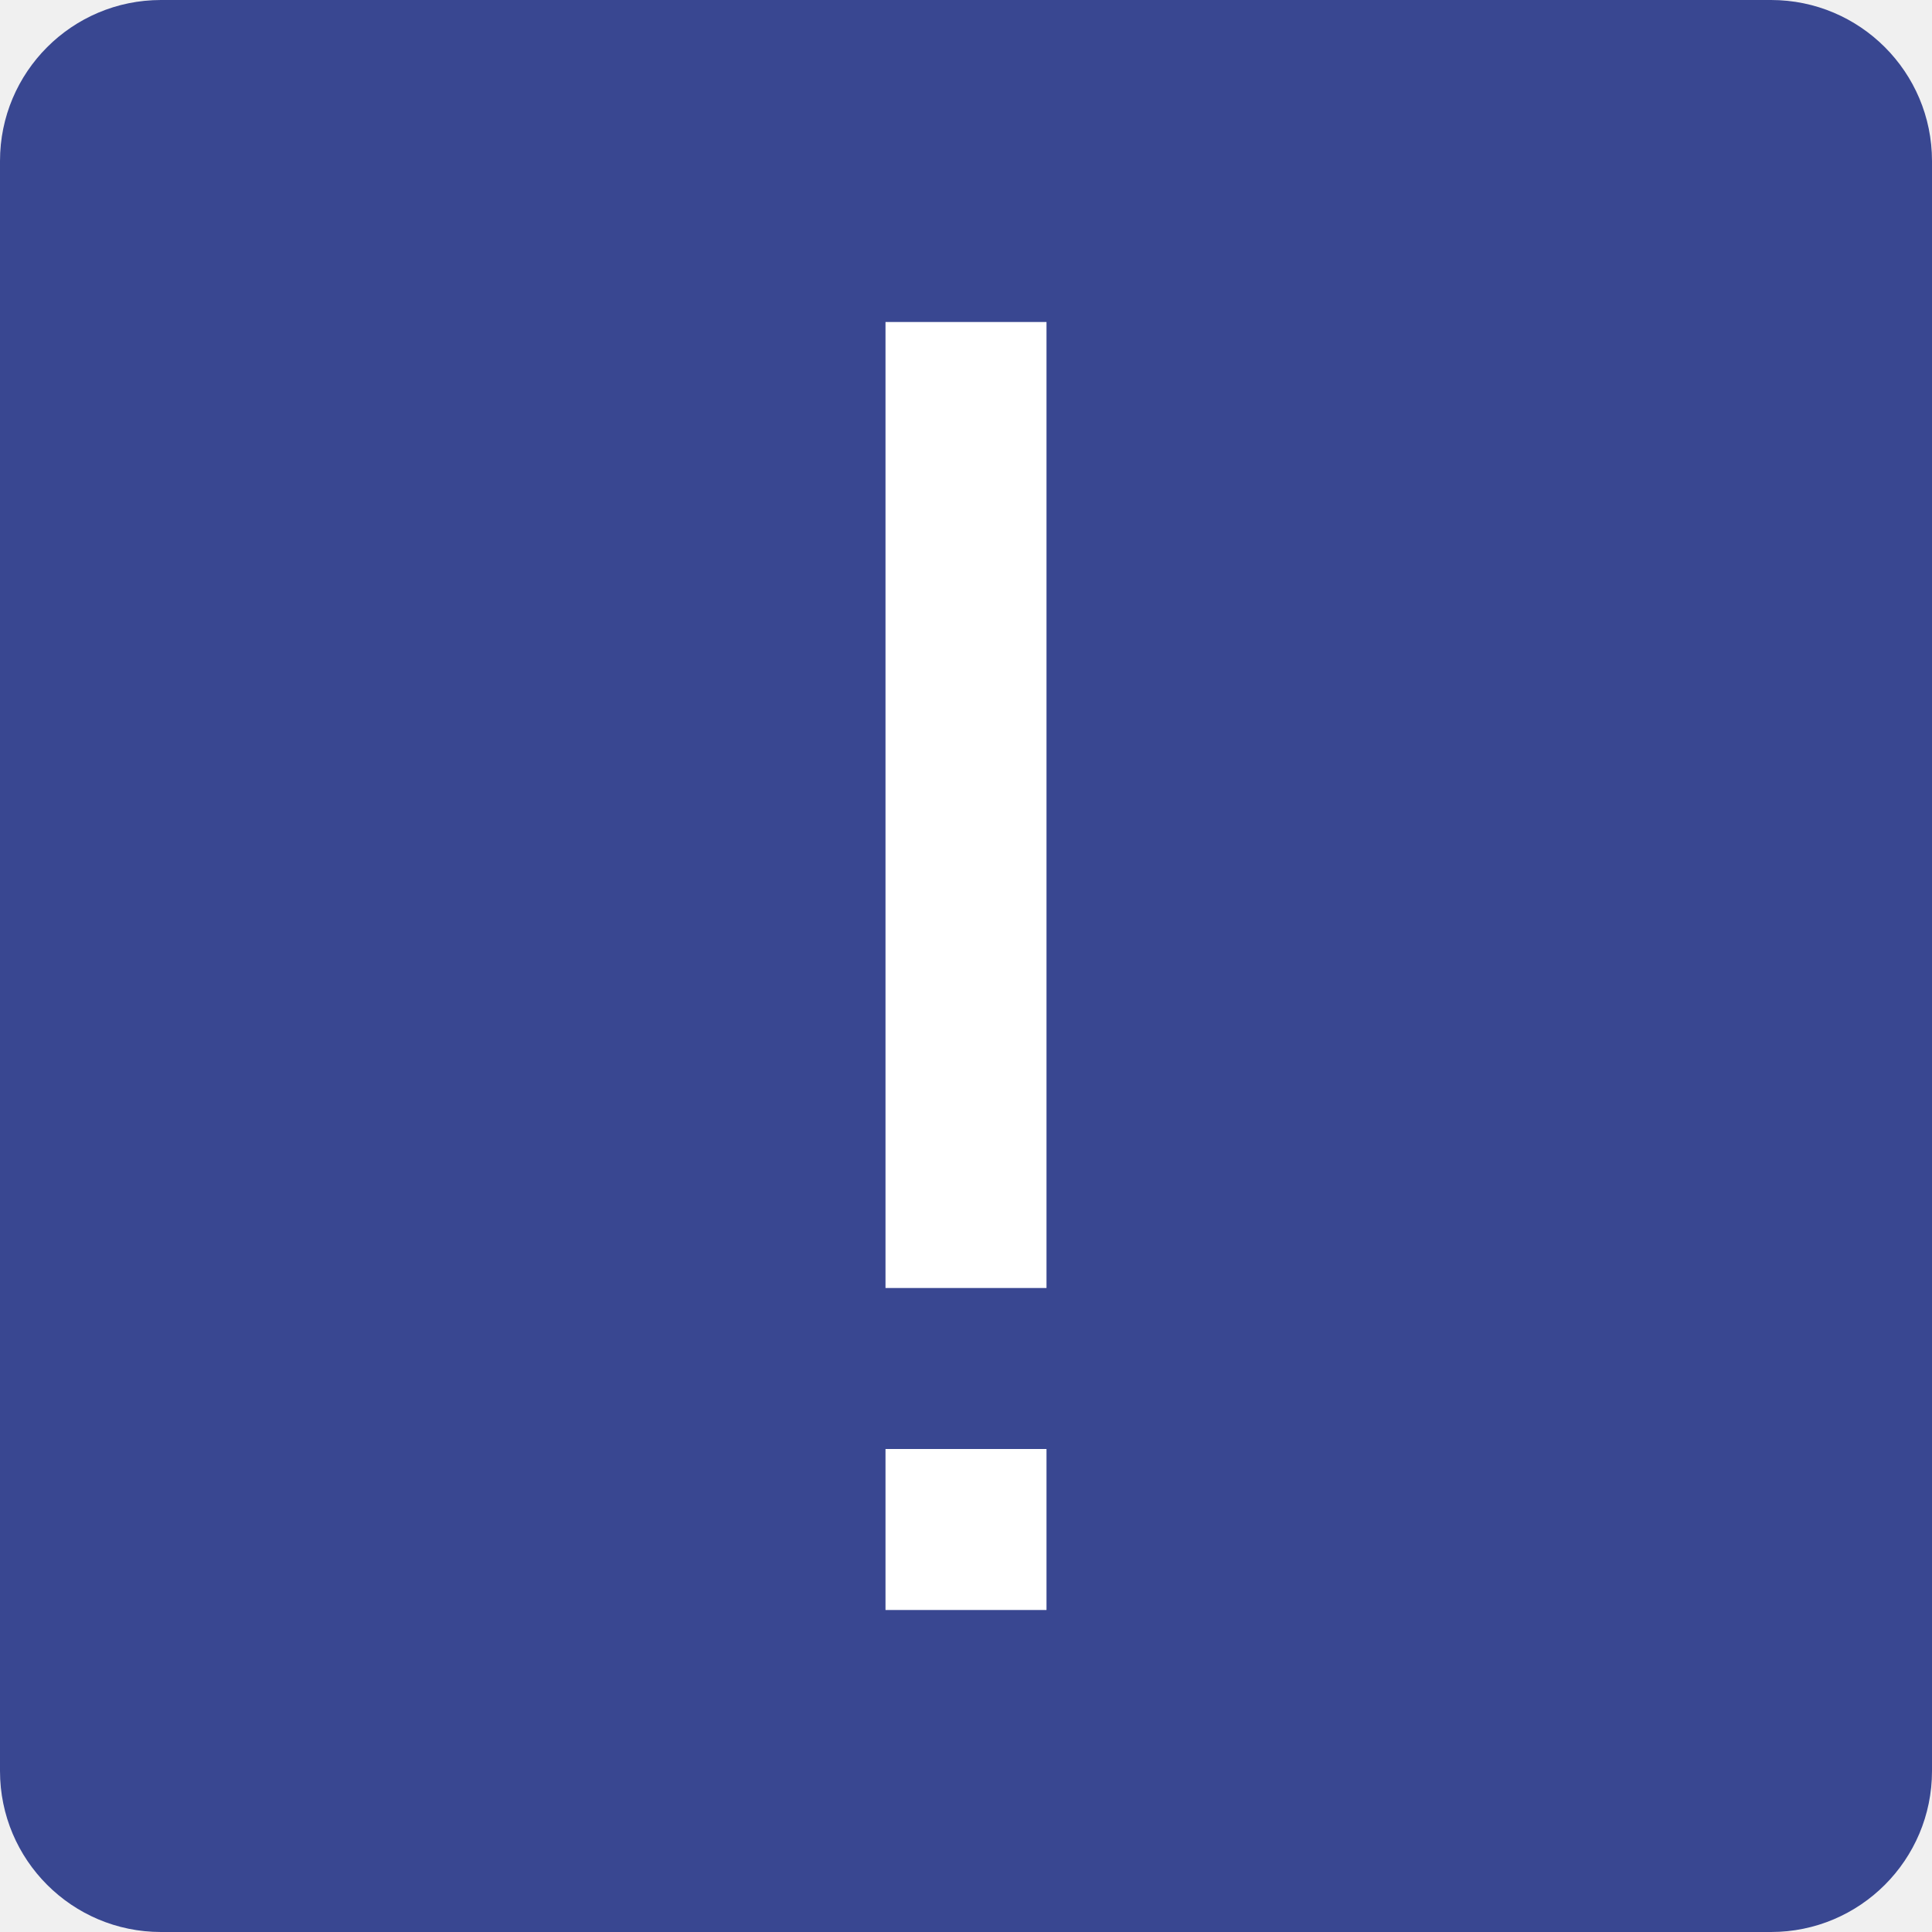
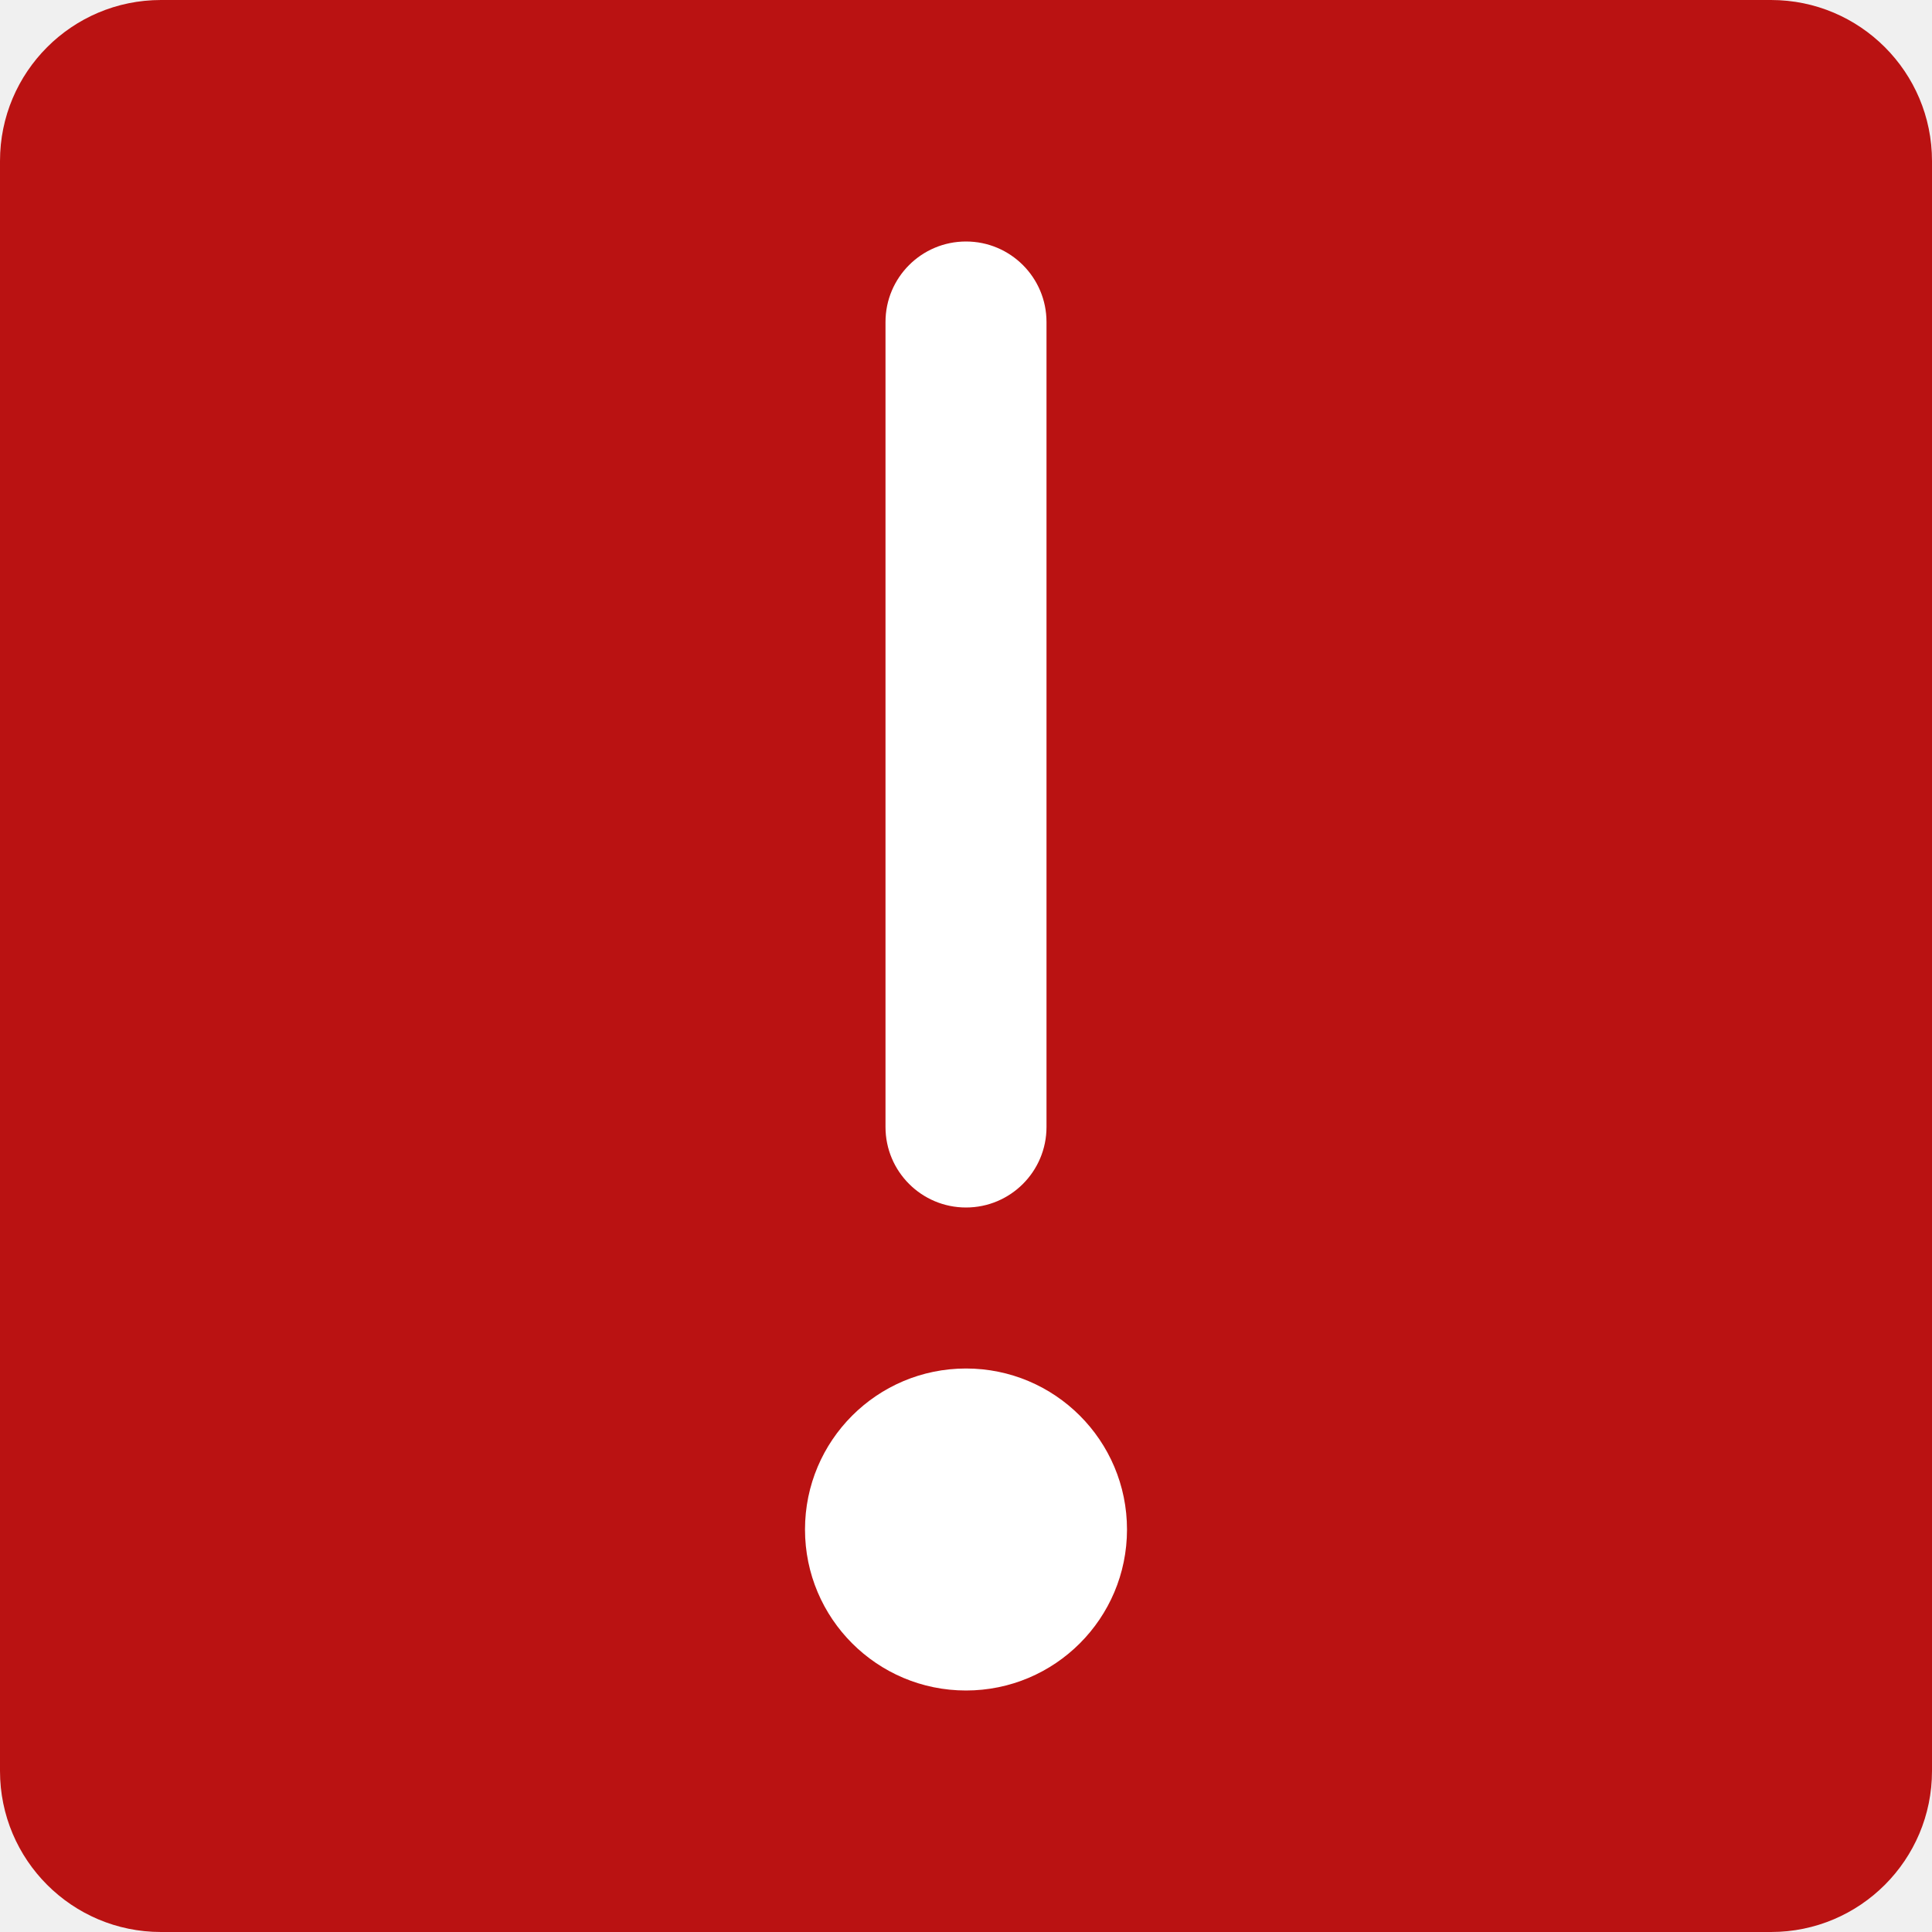
<svg xmlns="http://www.w3.org/2000/svg" width="24" height="24" viewBox="0 0 24 24">
  <g fill="none" fill-rule="evenodd">
-     <rect width="24" height="24" fill="#394791" rx="2" />
-     <rect width="2" height="12" x="11" y="4" fill="#FFF" />
-     <rect width="2" height="2" x="11" y="18" fill="#FFF" />
+     <rect width="24" height="24" fill="#BA1212" rx="2" />
+     <rect width="2" height="12" x="11" y="3" fill="#FFF" rx="1" />
+     <circle cx="12" cy="19" r="2" fill="#FFF" />
  </g>
</svg>
